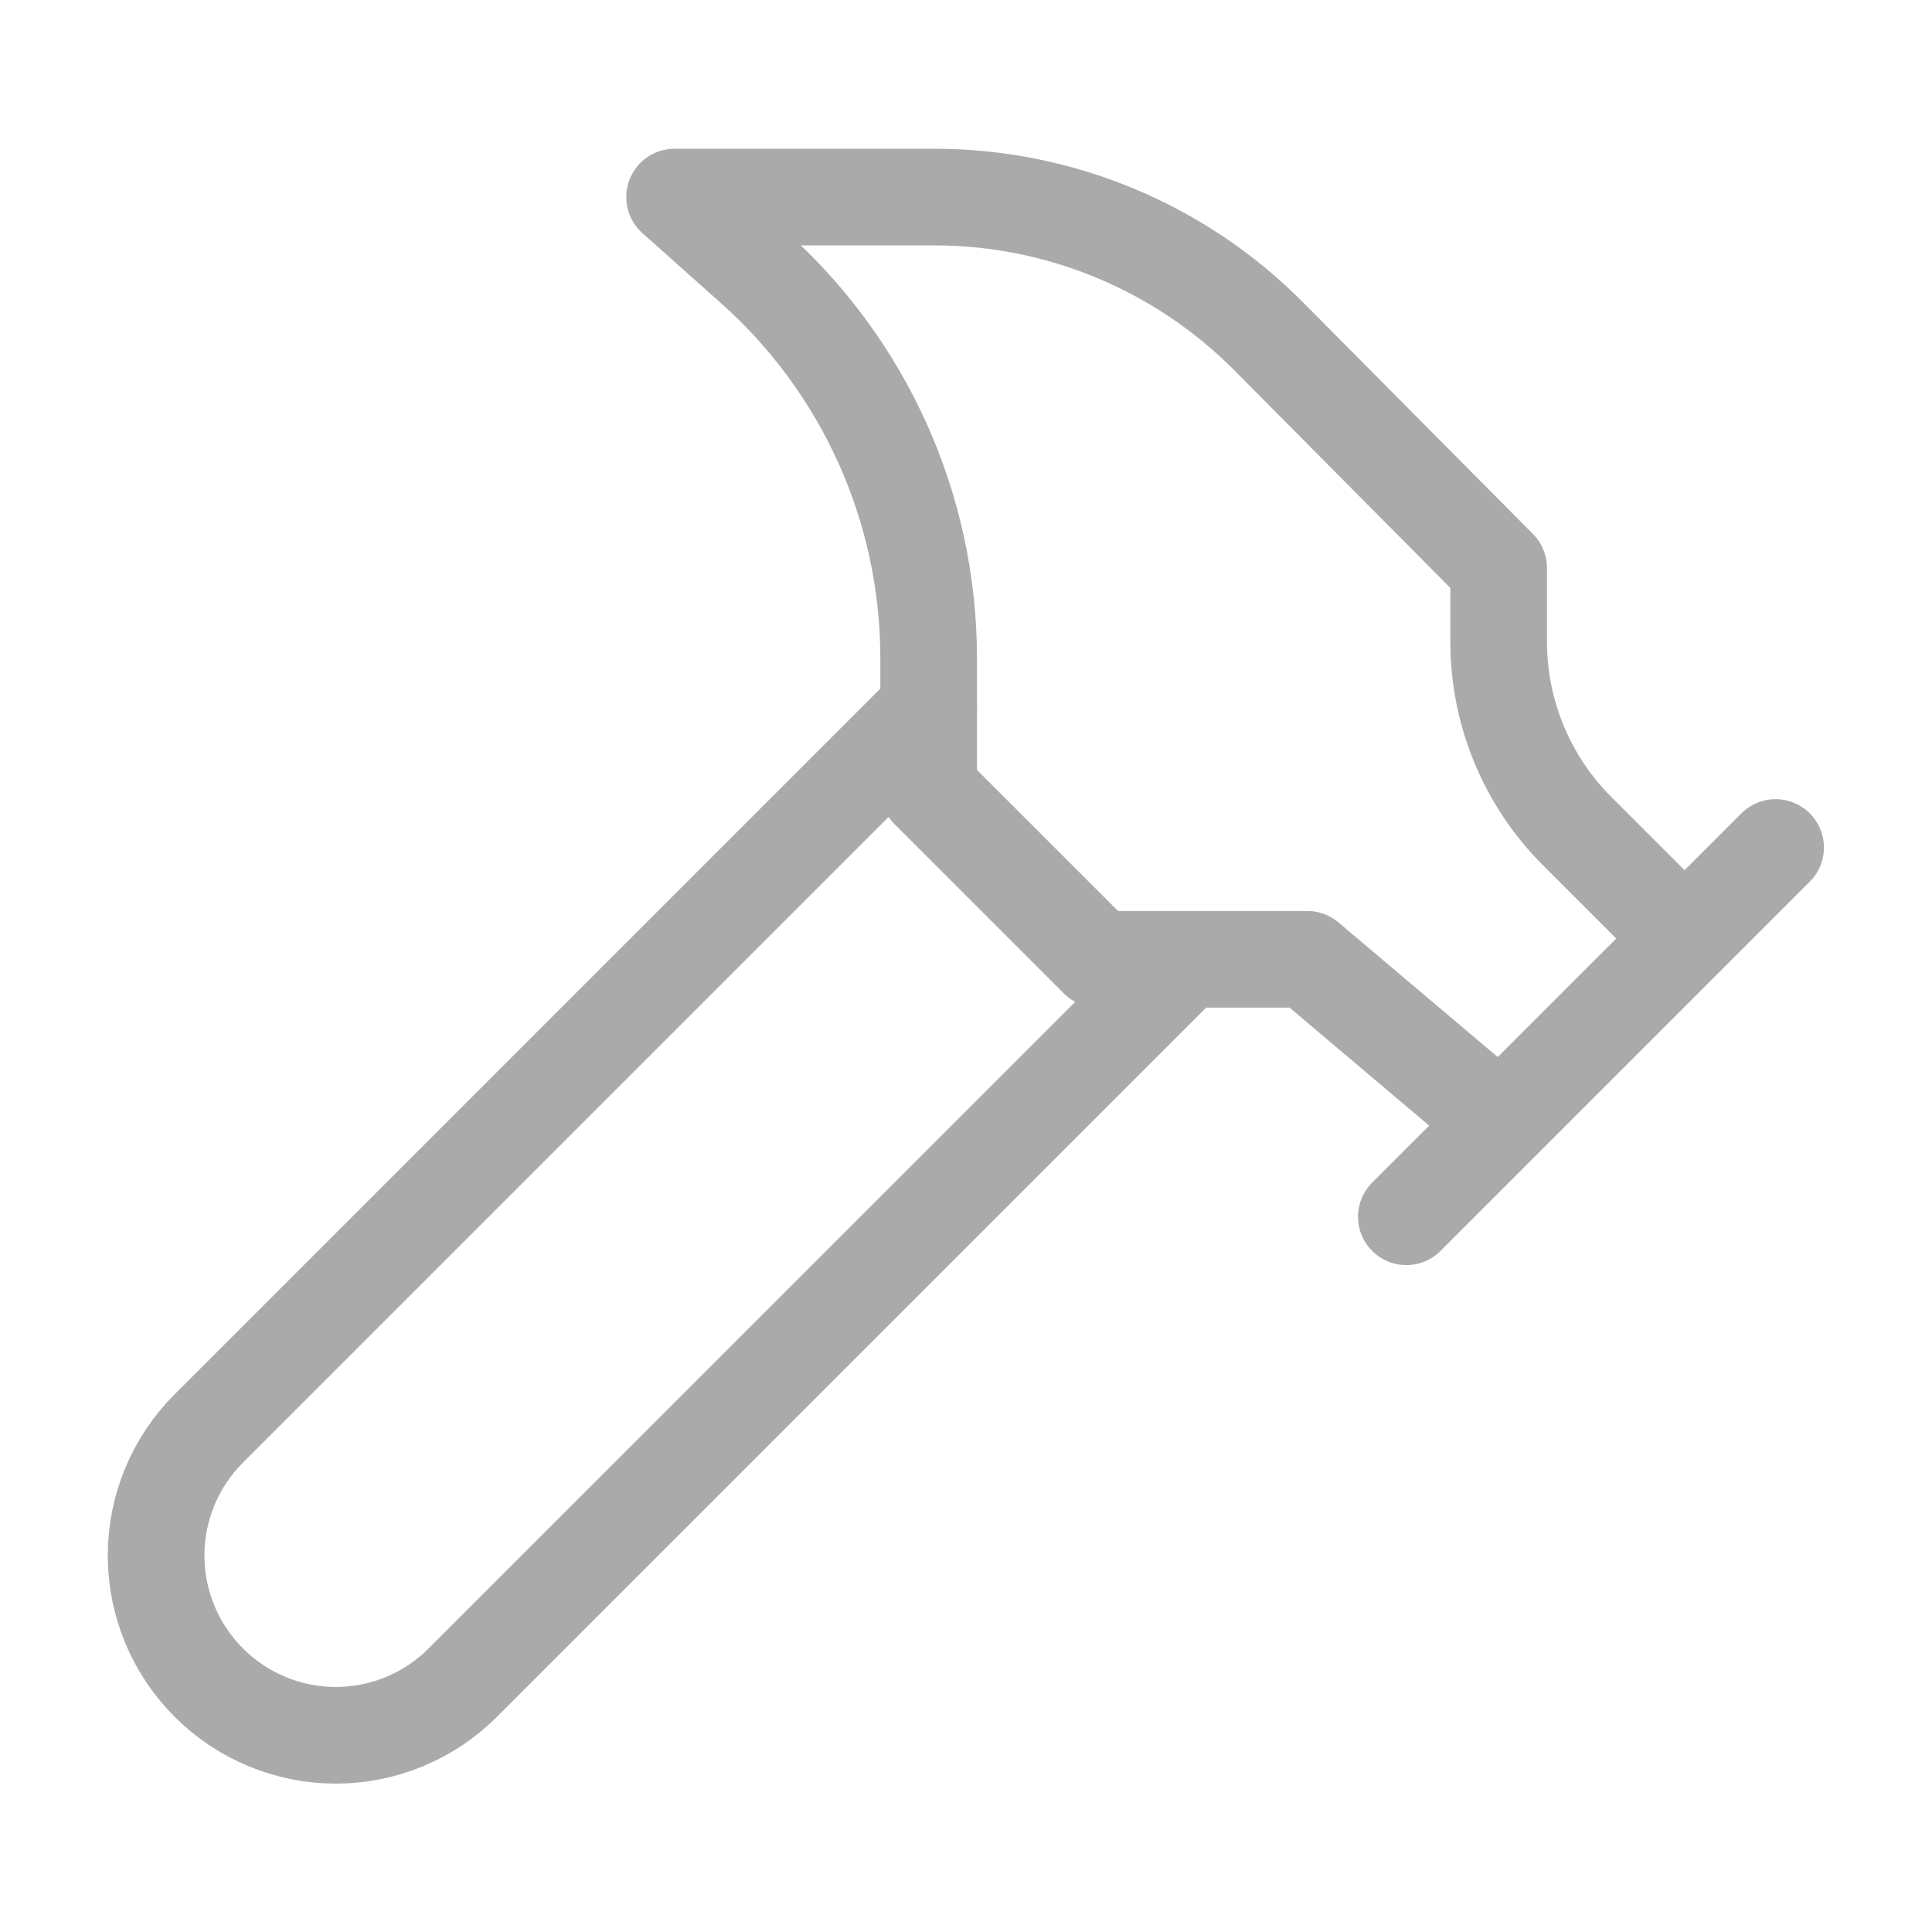
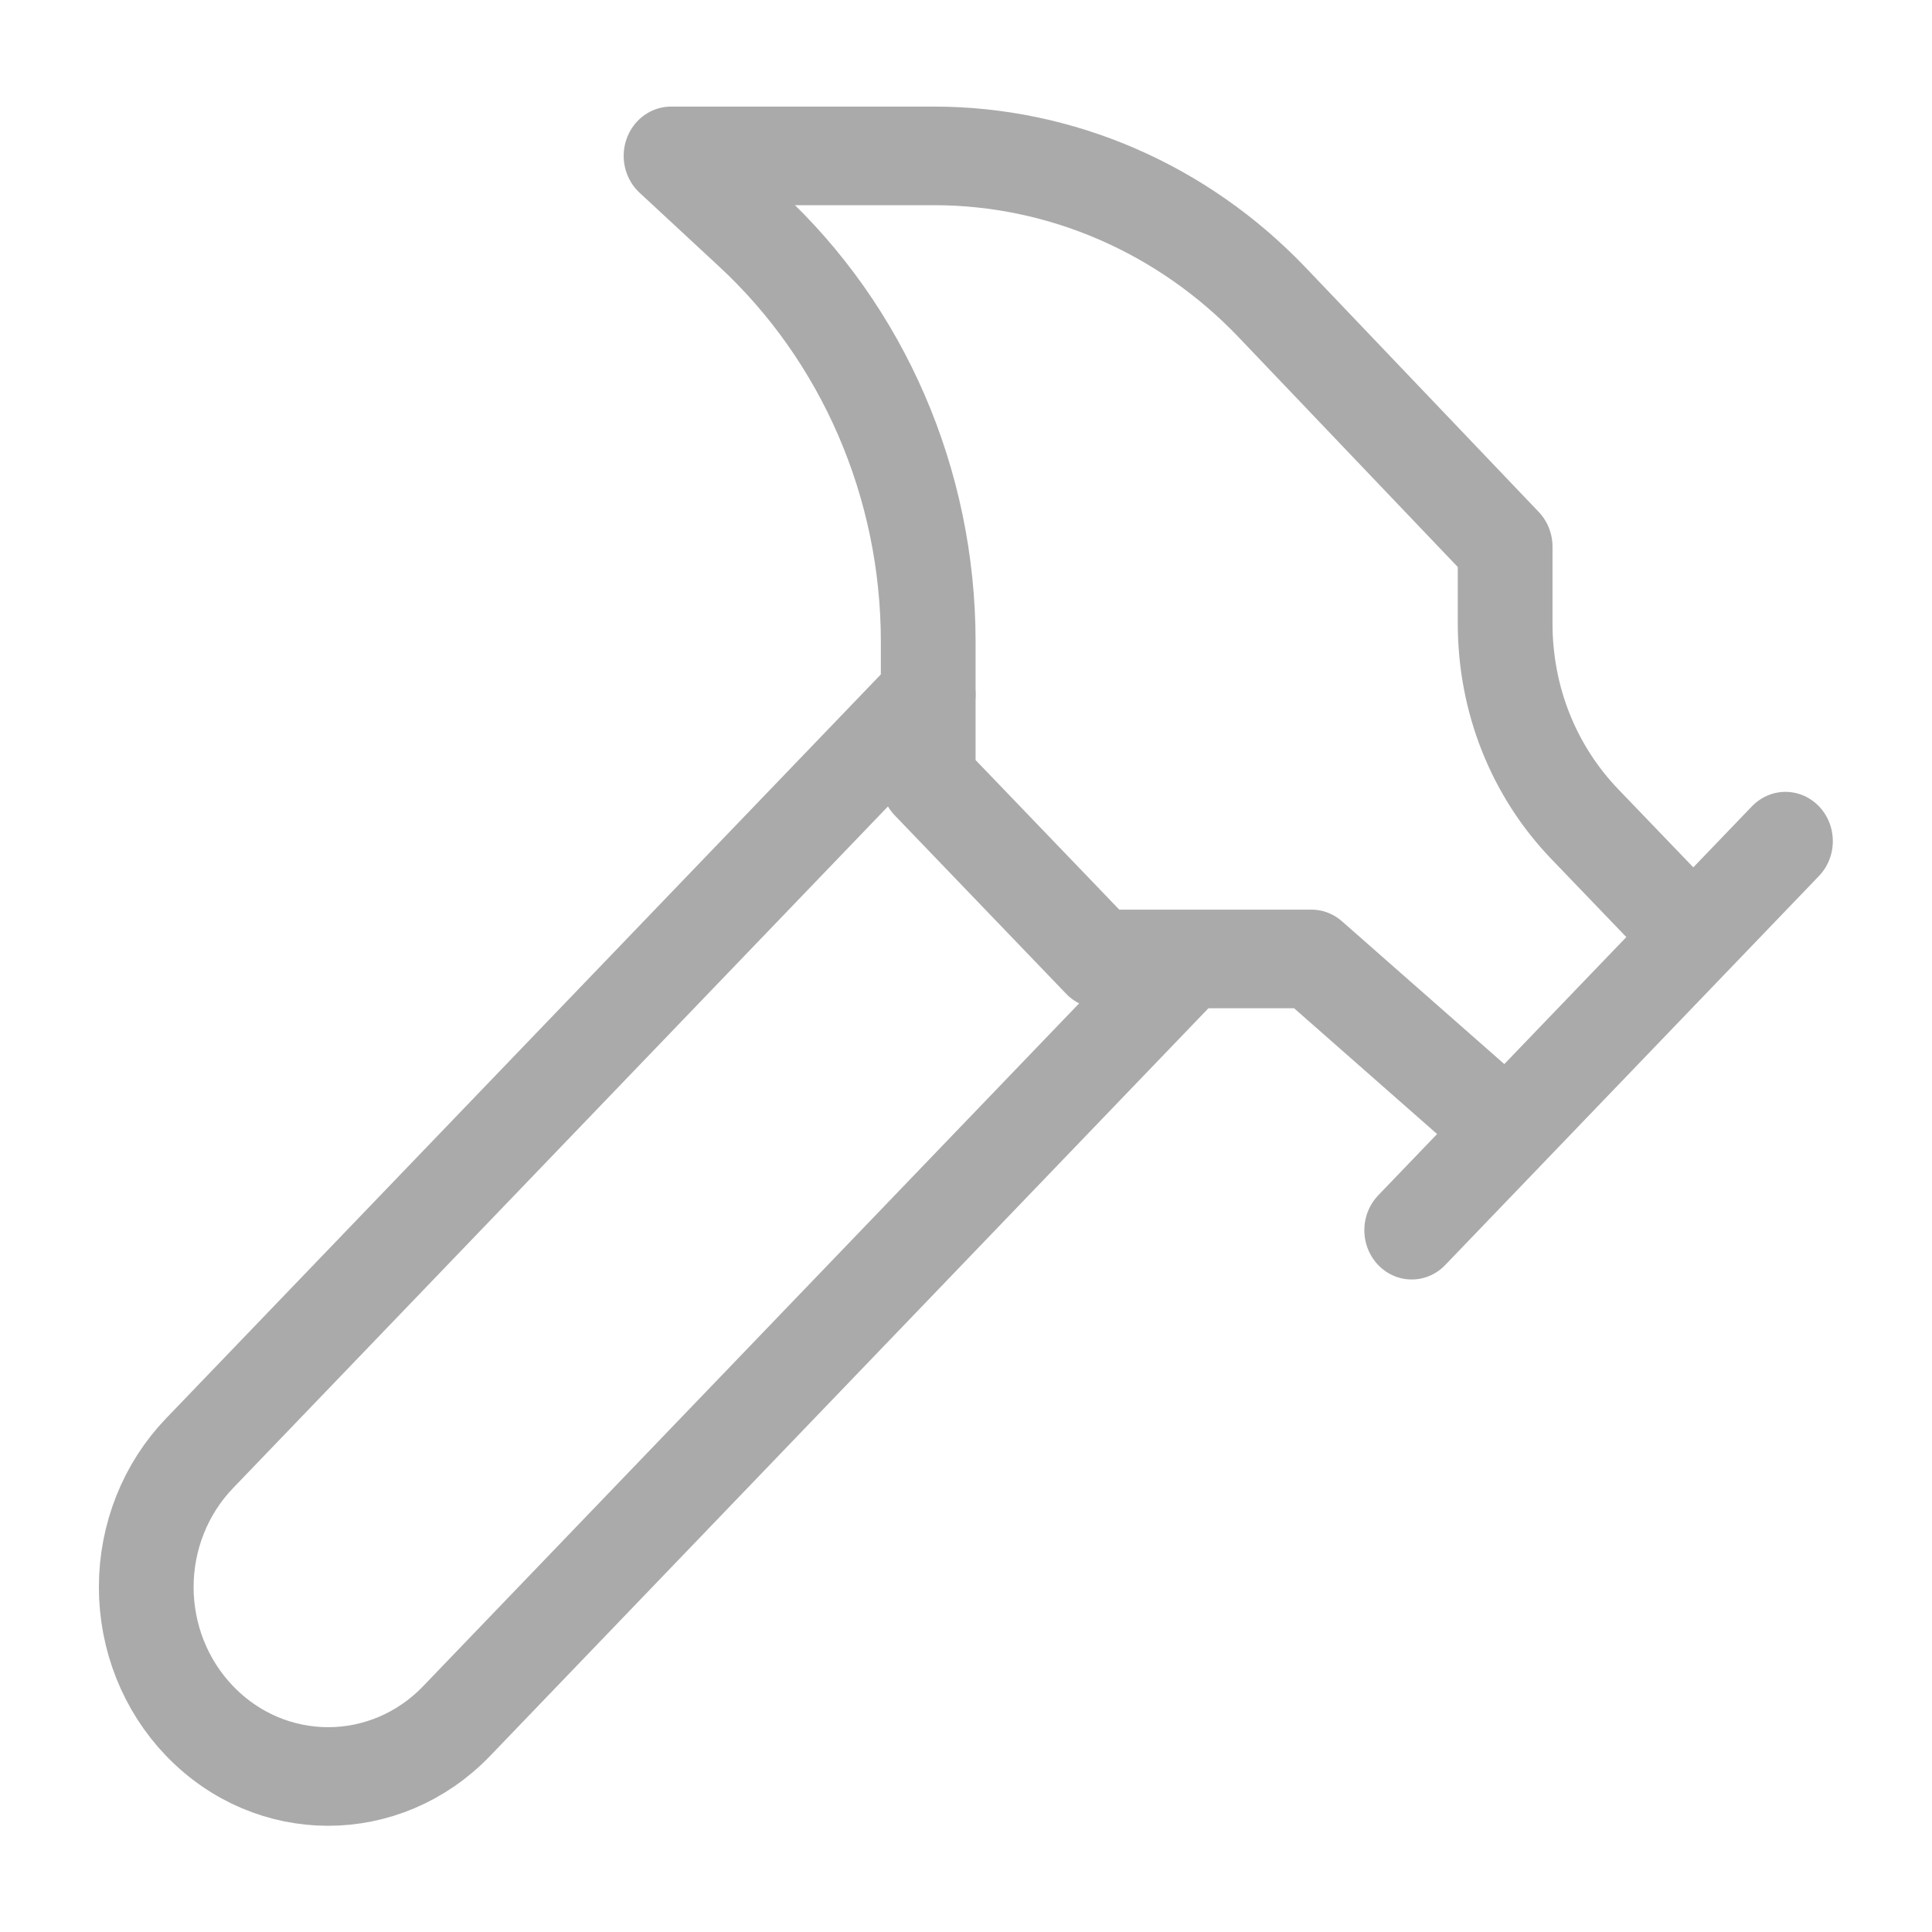
<svg xmlns="http://www.w3.org/2000/svg" width="100" height="100">
-   <g fill="none" stroke="#aaa" stroke-linecap="round" stroke-linejoin="round" stroke-width="1.141">
-     <path stroke-width="5.002" d="M61.219 49.829 23.956 87.09a9.287 9.287 0 0 1-13.15 0s0 0 0 0a9.294 9.294 0 0 1 0-13.152l37.261-37.262M72.792 62.98l19.113-19.113" />
-     <path stroke-width="5.002" d="m87.127 48.513-5.48-5.48a13.86 13.86 0 0 1-4.077-9.863V29.4L65.646 17.388A24.374 24.374 0 0 0 48.374 10.2H34.916l4.033 3.595a27.092 27.092 0 0 1 9.118 20.253v6.839l8.768 8.767h10.828l9.907 8.373" />
+   <g fill="none" stroke="#aaa" stroke-linecap="round" stroke-linejoin="round" stroke-width="1.105">
+     <path d="m15 12-8.5 8.5c-.83.83-2.17.83-3 0 0 0 0 0 0 0a2.12 2.12 0 0 1 0-3L12 9m5.64 6L22 10.64" transform="matrix(4.4371 0 0 4.61842 -5.201 -5.602)" />
+     <path d="m20.91 11.7-1.25-1.25c-.6-.6-.93-1.4-.93-2.25v-.86L16.01 4.6a5.56 5.56 0 0 0-3.94-1.64H9l.92.82A6.18 6.18 0 0 1 12 8.4v1.56l2 2h2.47l2.26 1.91" transform="matrix(4.4371 0 0 4.61842 -5.201 -5.602)" />
  </g>
</svg>
